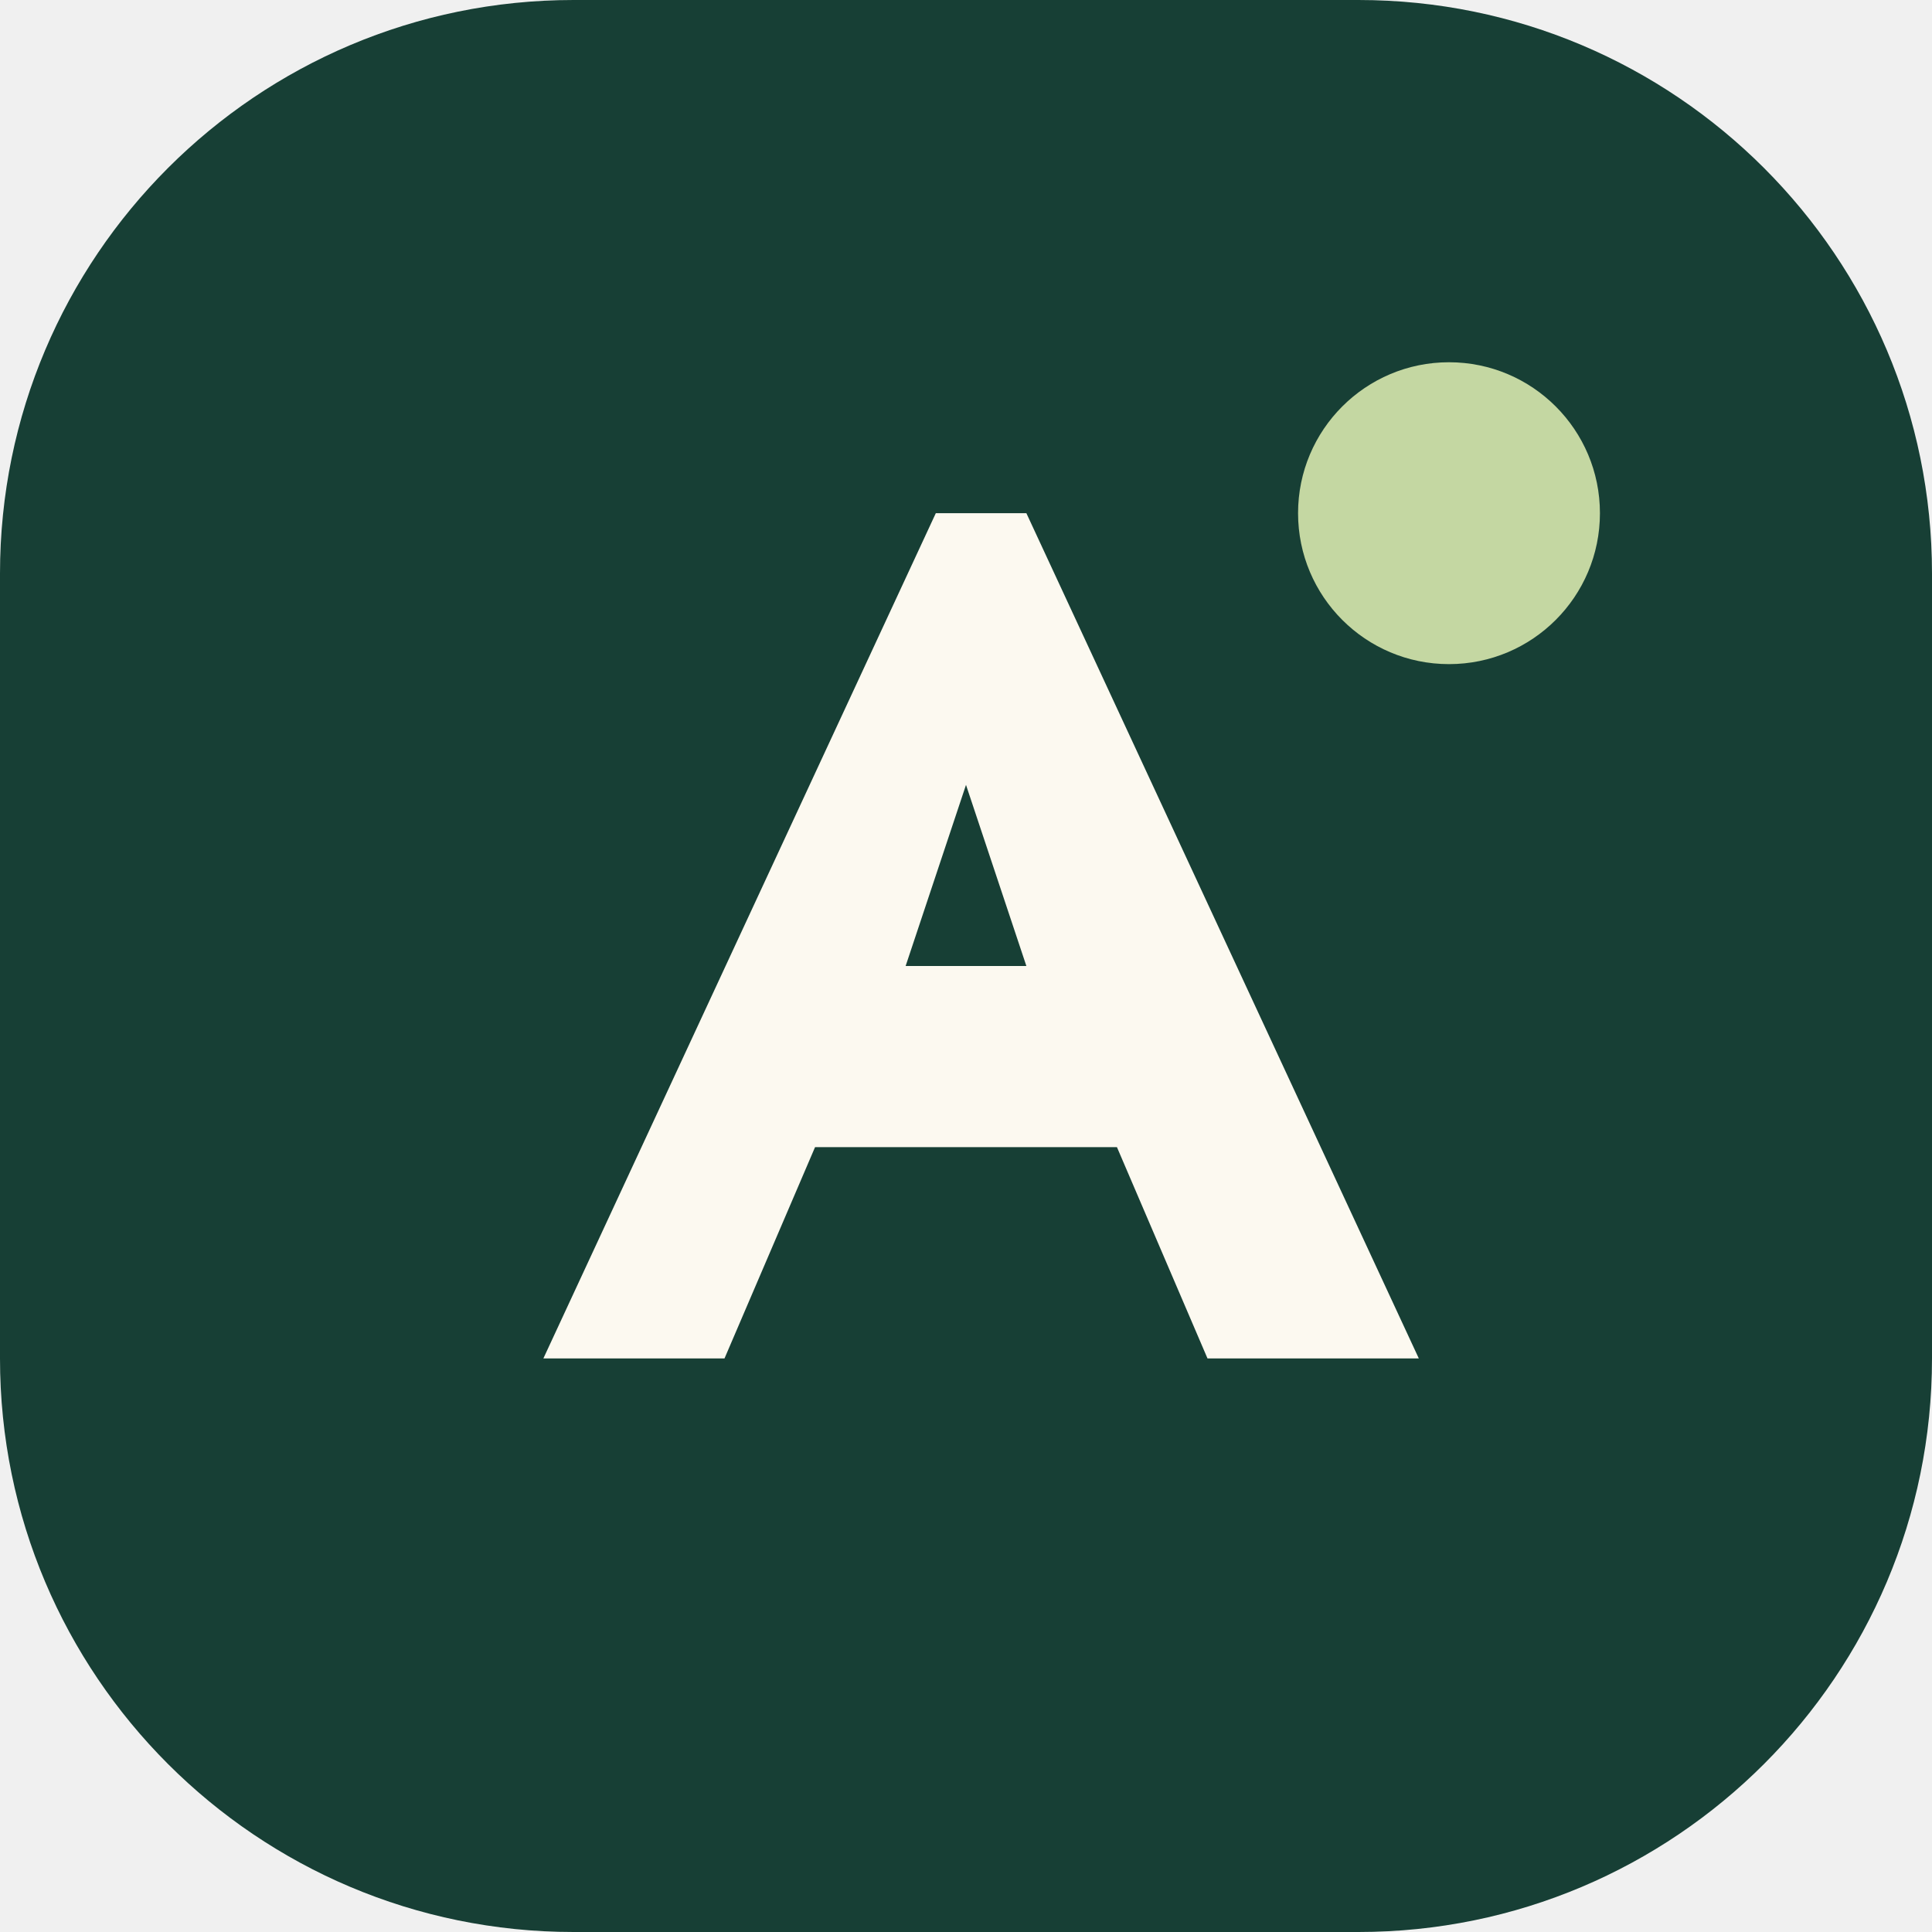
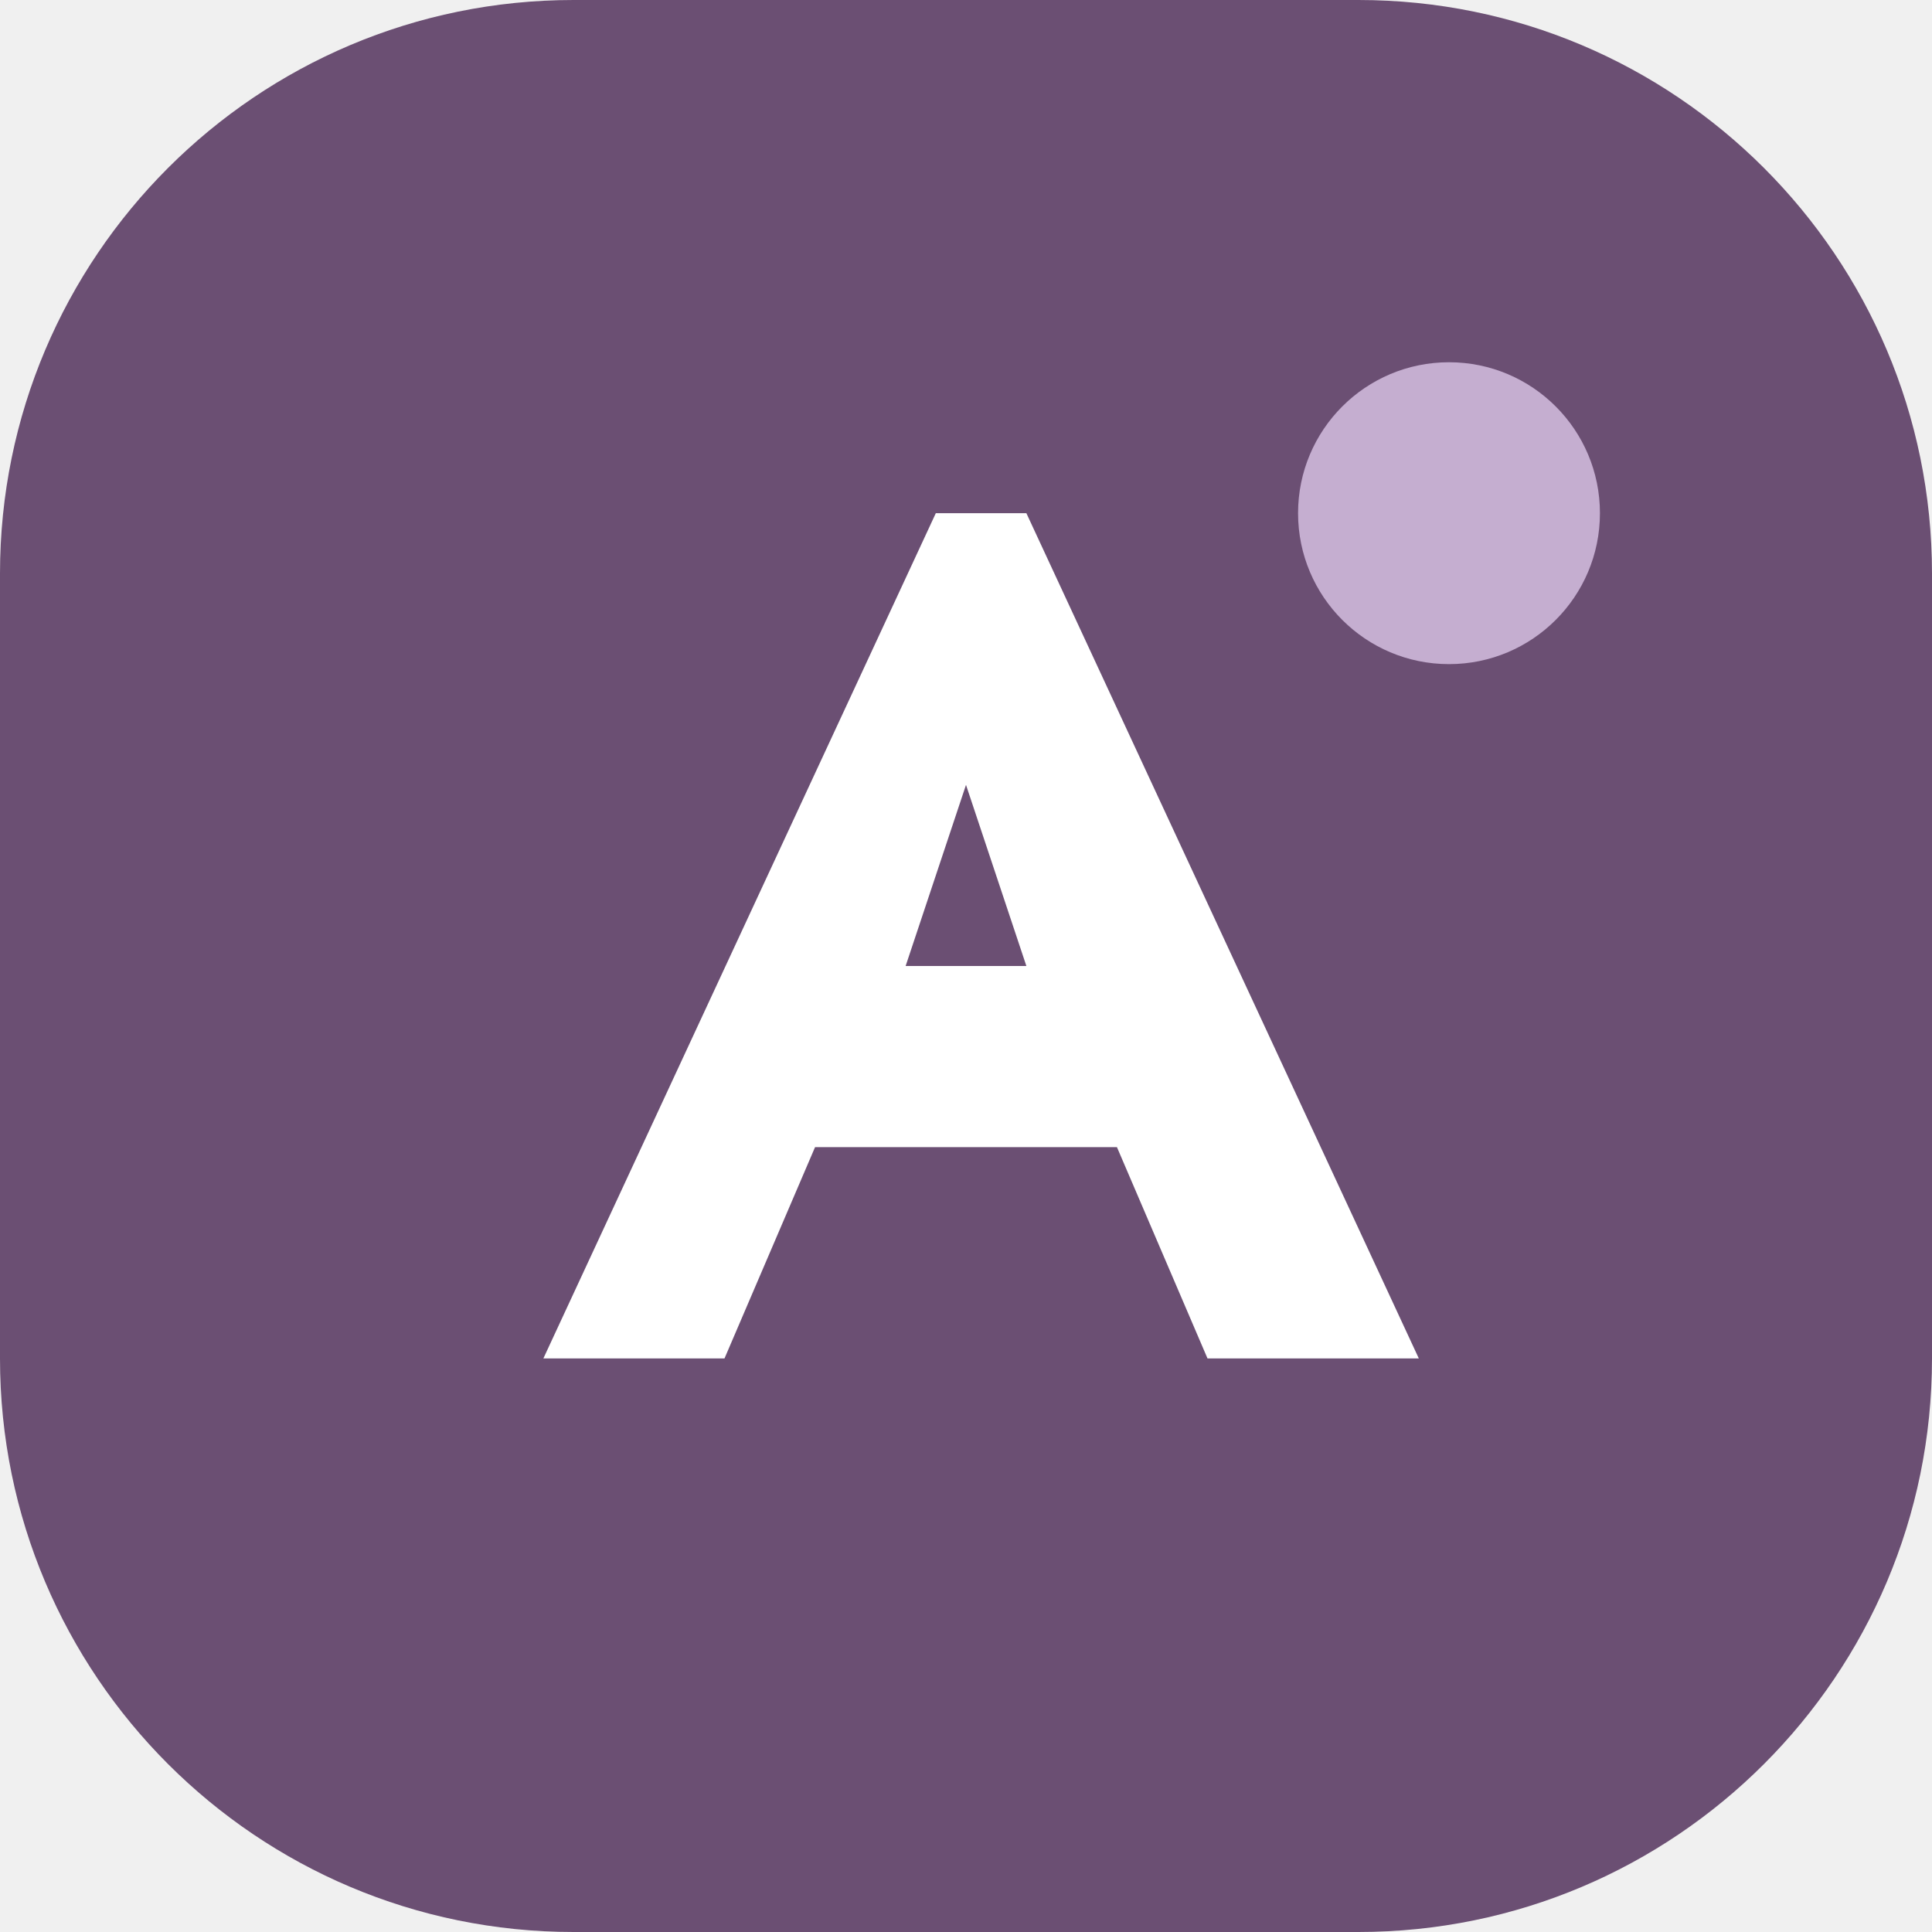
<svg xmlns="http://www.w3.org/2000/svg" width="64" height="64" viewBox="0 0 64 64">
-   <rect width="64" height="64" rx="19" fill="#173f35" />
-   <path d="M18 45 31 17h3l13 28h-7l-3-7H27l-3 7zm12-13h4l-2-6z" fill="#fcf9f0" />
-   <circle cx="48" cy="17" r="5" fill="#c4d7a2" />
+   <rect width="64" height="64" rx="19" fill="#6b4f73" />
+   <path d="M18 45 31 17h3l13 28h-7l-3-7H27l-3 7zm12-13h4l-2-6z" fill="#ffffff" />
+   <circle cx="48" cy="17" r="5" fill="#c5aed0" />
</svg>
